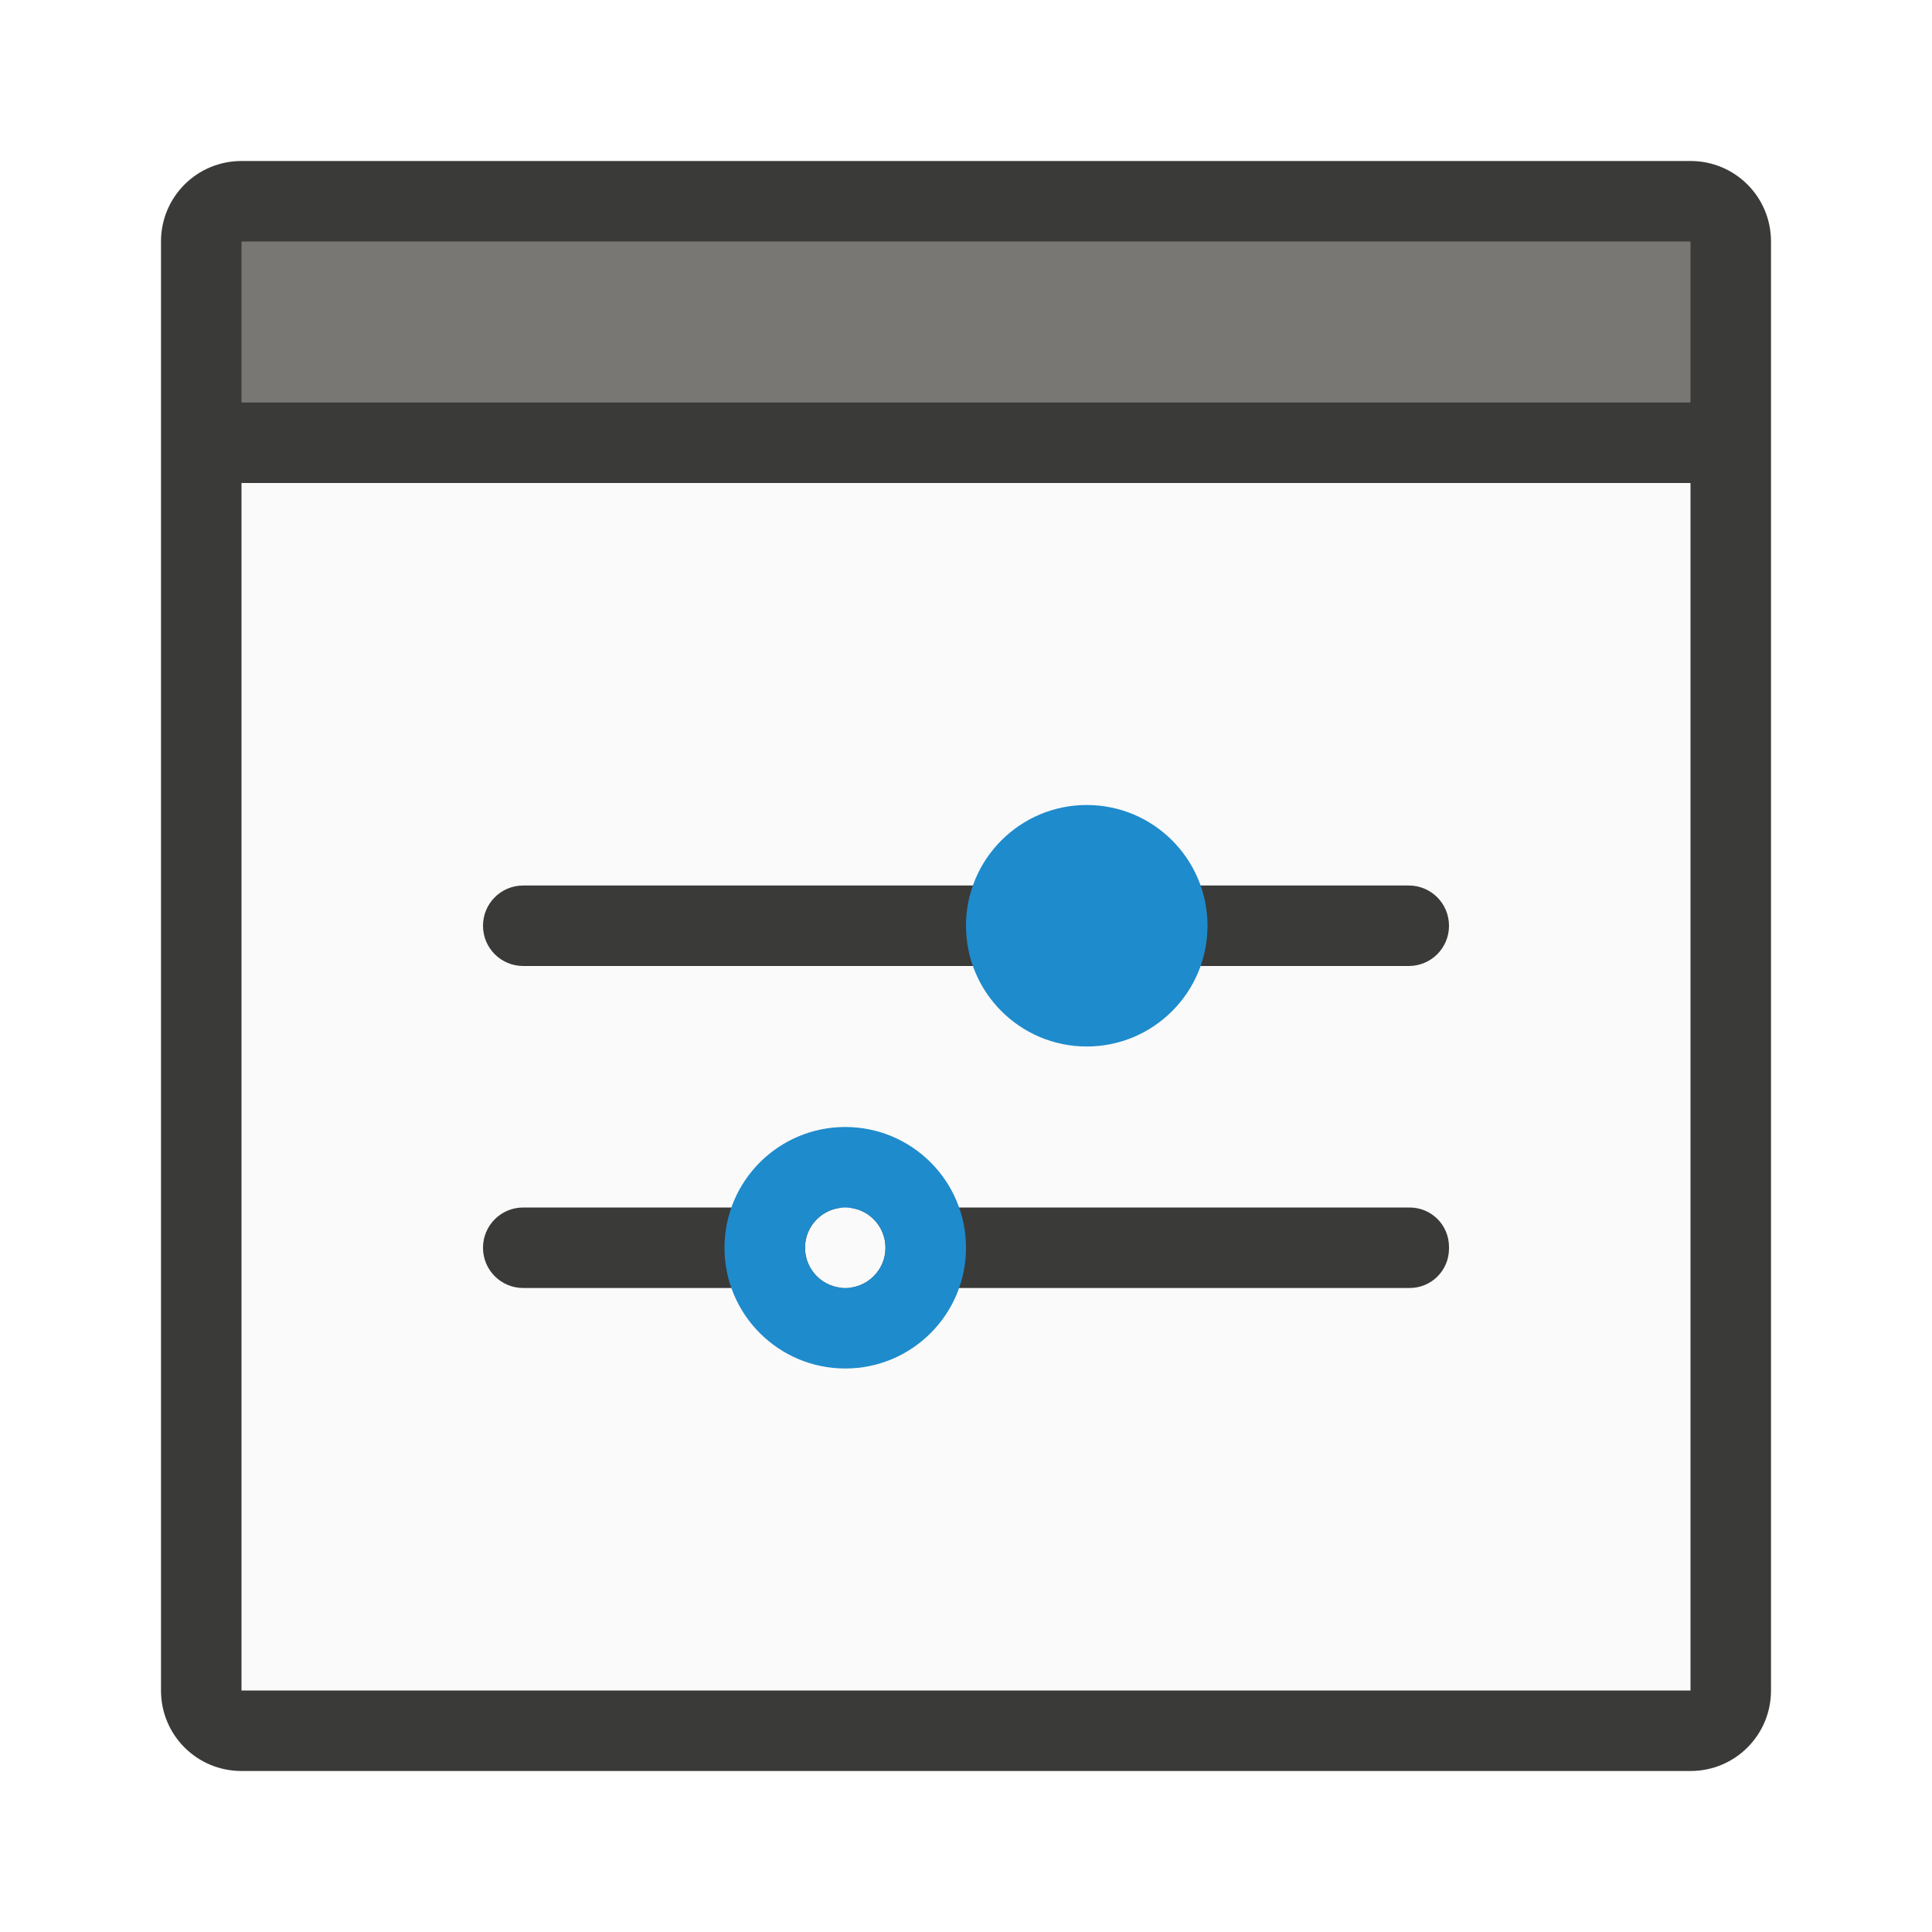
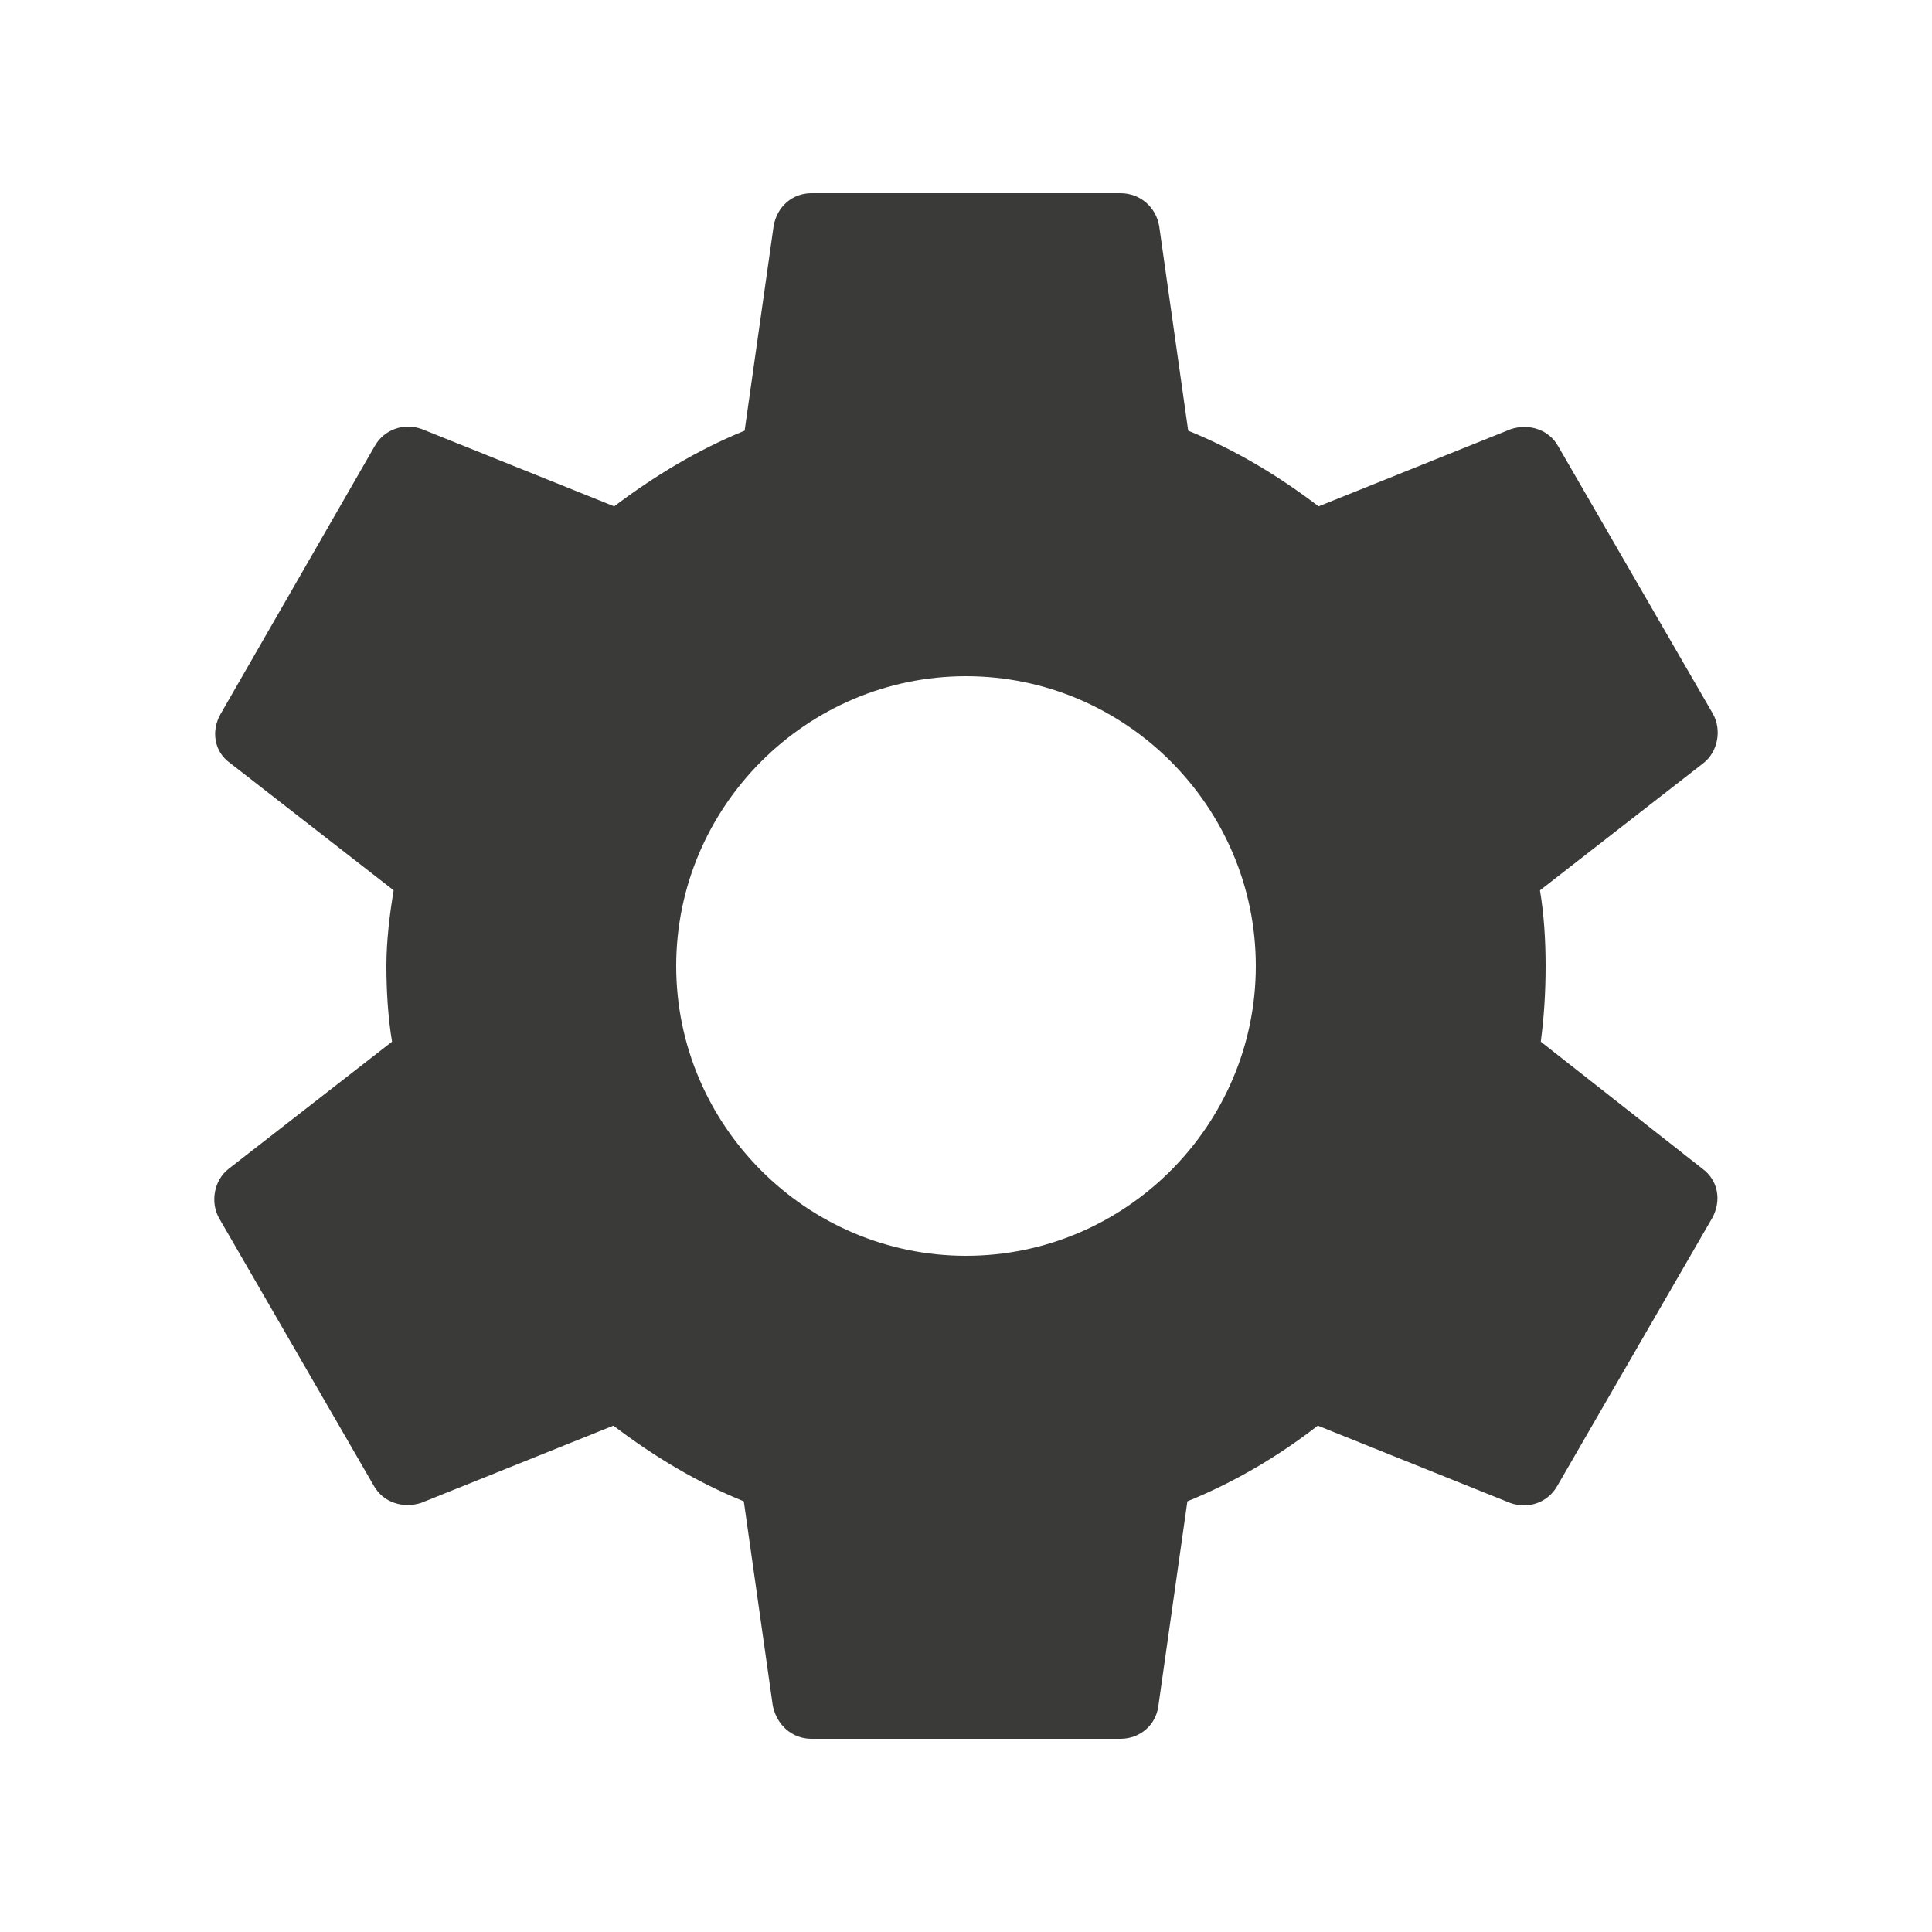
- <svg xmlns="http://www.w3.org/2000/svg" version="1.1" viewBox="0 0 24 24">
-   <path d="m3 6h18v15h-18z" fill="#fafafa" />
-   <path d="m3 2c-.554 0-1 .446-1 1v18c0 .554.446 1 1 1h18c.554 0 1-.446 1-1v-18c0-.554-.446-1-1-1zm0 4h18v15h-18z" fill="#3a3a38" />
-   <path d="m6.5 11h11c0.277 0 0.5 0.223 0.5 0.5s-0.223 0.5-0.5 0.5h-11c-0.277 0-0.5-0.223-0.5-0.5s0.223-0.5 0.5-0.5z" fill="#3a3a38" />
-   <path d="m13.5 10c-0.828 0-1.5 0.672-1.5 1.5s0.672 1.5 1.5 1.5 1.5-0.672 1.5-1.5-0.672-1.5-1.5-1.5z" fill="#1e8bcd" />
-   <path d="m6.5 15c-0.277 0-0.5 0.223-0.5 0.5s0.223 0.5 0.5 0.5h0.99 2.01 1c-0.276 0-0.5-0.224-0.5-0.5s0.224-0.5 0.5-0.5h-1-2.01-0.99zm4 0c0.276 0 0.5 0.224 0.5 0.5s-0.224 0.5-0.5 0.5h7.01c0.272 0 0.49-0.218 0.49-0.49v-0.02c0-0.272-0.218-0.49-0.49-0.49h-7.01z" fill="#3a3a38" />
-   <path d="m10.5 14a1.5 1.5 0 0 0-1.5 1.5 1.5 1.5 0 0 0 1.5 1.5 1.5 1.5 0 0 0 1.5-1.5 1.5 1.5 0 0 0-1.5-1.5zm0 1a0.5 0.5 0 0 1 0.5 0.5 0.5 0.5 0 0 1-0.5 0.5 0.5 0.5 0 0 1-0.5-0.5 0.5 0.5 0 0 1 0.5-0.5z" fill="#1e8bcd" />
-   <path d="m3 3h18v2h-18z" fill="#797774" />
+ <svg xmlns="http://www.w3.org/2000/svg" viewBox="0 0 24 24">
+   <path d="M19.14 12.94c.04-.3.06-.61.06-.94 0-.32-.02-.64-.07-.94l2.03-1.58c.18-.14.23-.41.12-.61l-1.92-3.32c-.12-.22-.37-.29-.59-.22l-2.39.96c-.5-.38-1.03-.7-1.62-.94l-.36-2.54c-.04-.24-.24-.41-.48-.41h-3.84c-.24 0-.43.17-.47.41l-.36 2.54c-.59.24-1.13.57-1.62.94l-2.39-.96c-.22-.08-.47 0-.59.22L2.74 8.87c-.12.21-.08.47.12.61l2.03 1.58c-.05.3-.09.63-.09.94s.02.64.07.94l-2.03 1.58c-.18.14-.23.41-.12.61l1.92 3.32c.12.22.37.29.59.22l2.39-.96c.5.38 1.03.7 1.62.94l.36 2.54c.05.24.24.41.48.41h3.84c.24 0 .44-.17.47-.41l.36-2.54c.59-.24 1.13-.56 1.62-.94l2.39.96c.22.08.47 0 .59-.22l1.92-3.32c.12-.22.07-.47-.12-.61zM12 15.6c-1.98 0-3.6-1.62-3.6-3.6s1.62-3.6 3.6-3.6 3.6 1.62 3.6 3.6-1.62 3.6-3.6 3.6" fill="#3a3a38" />
</svg>
